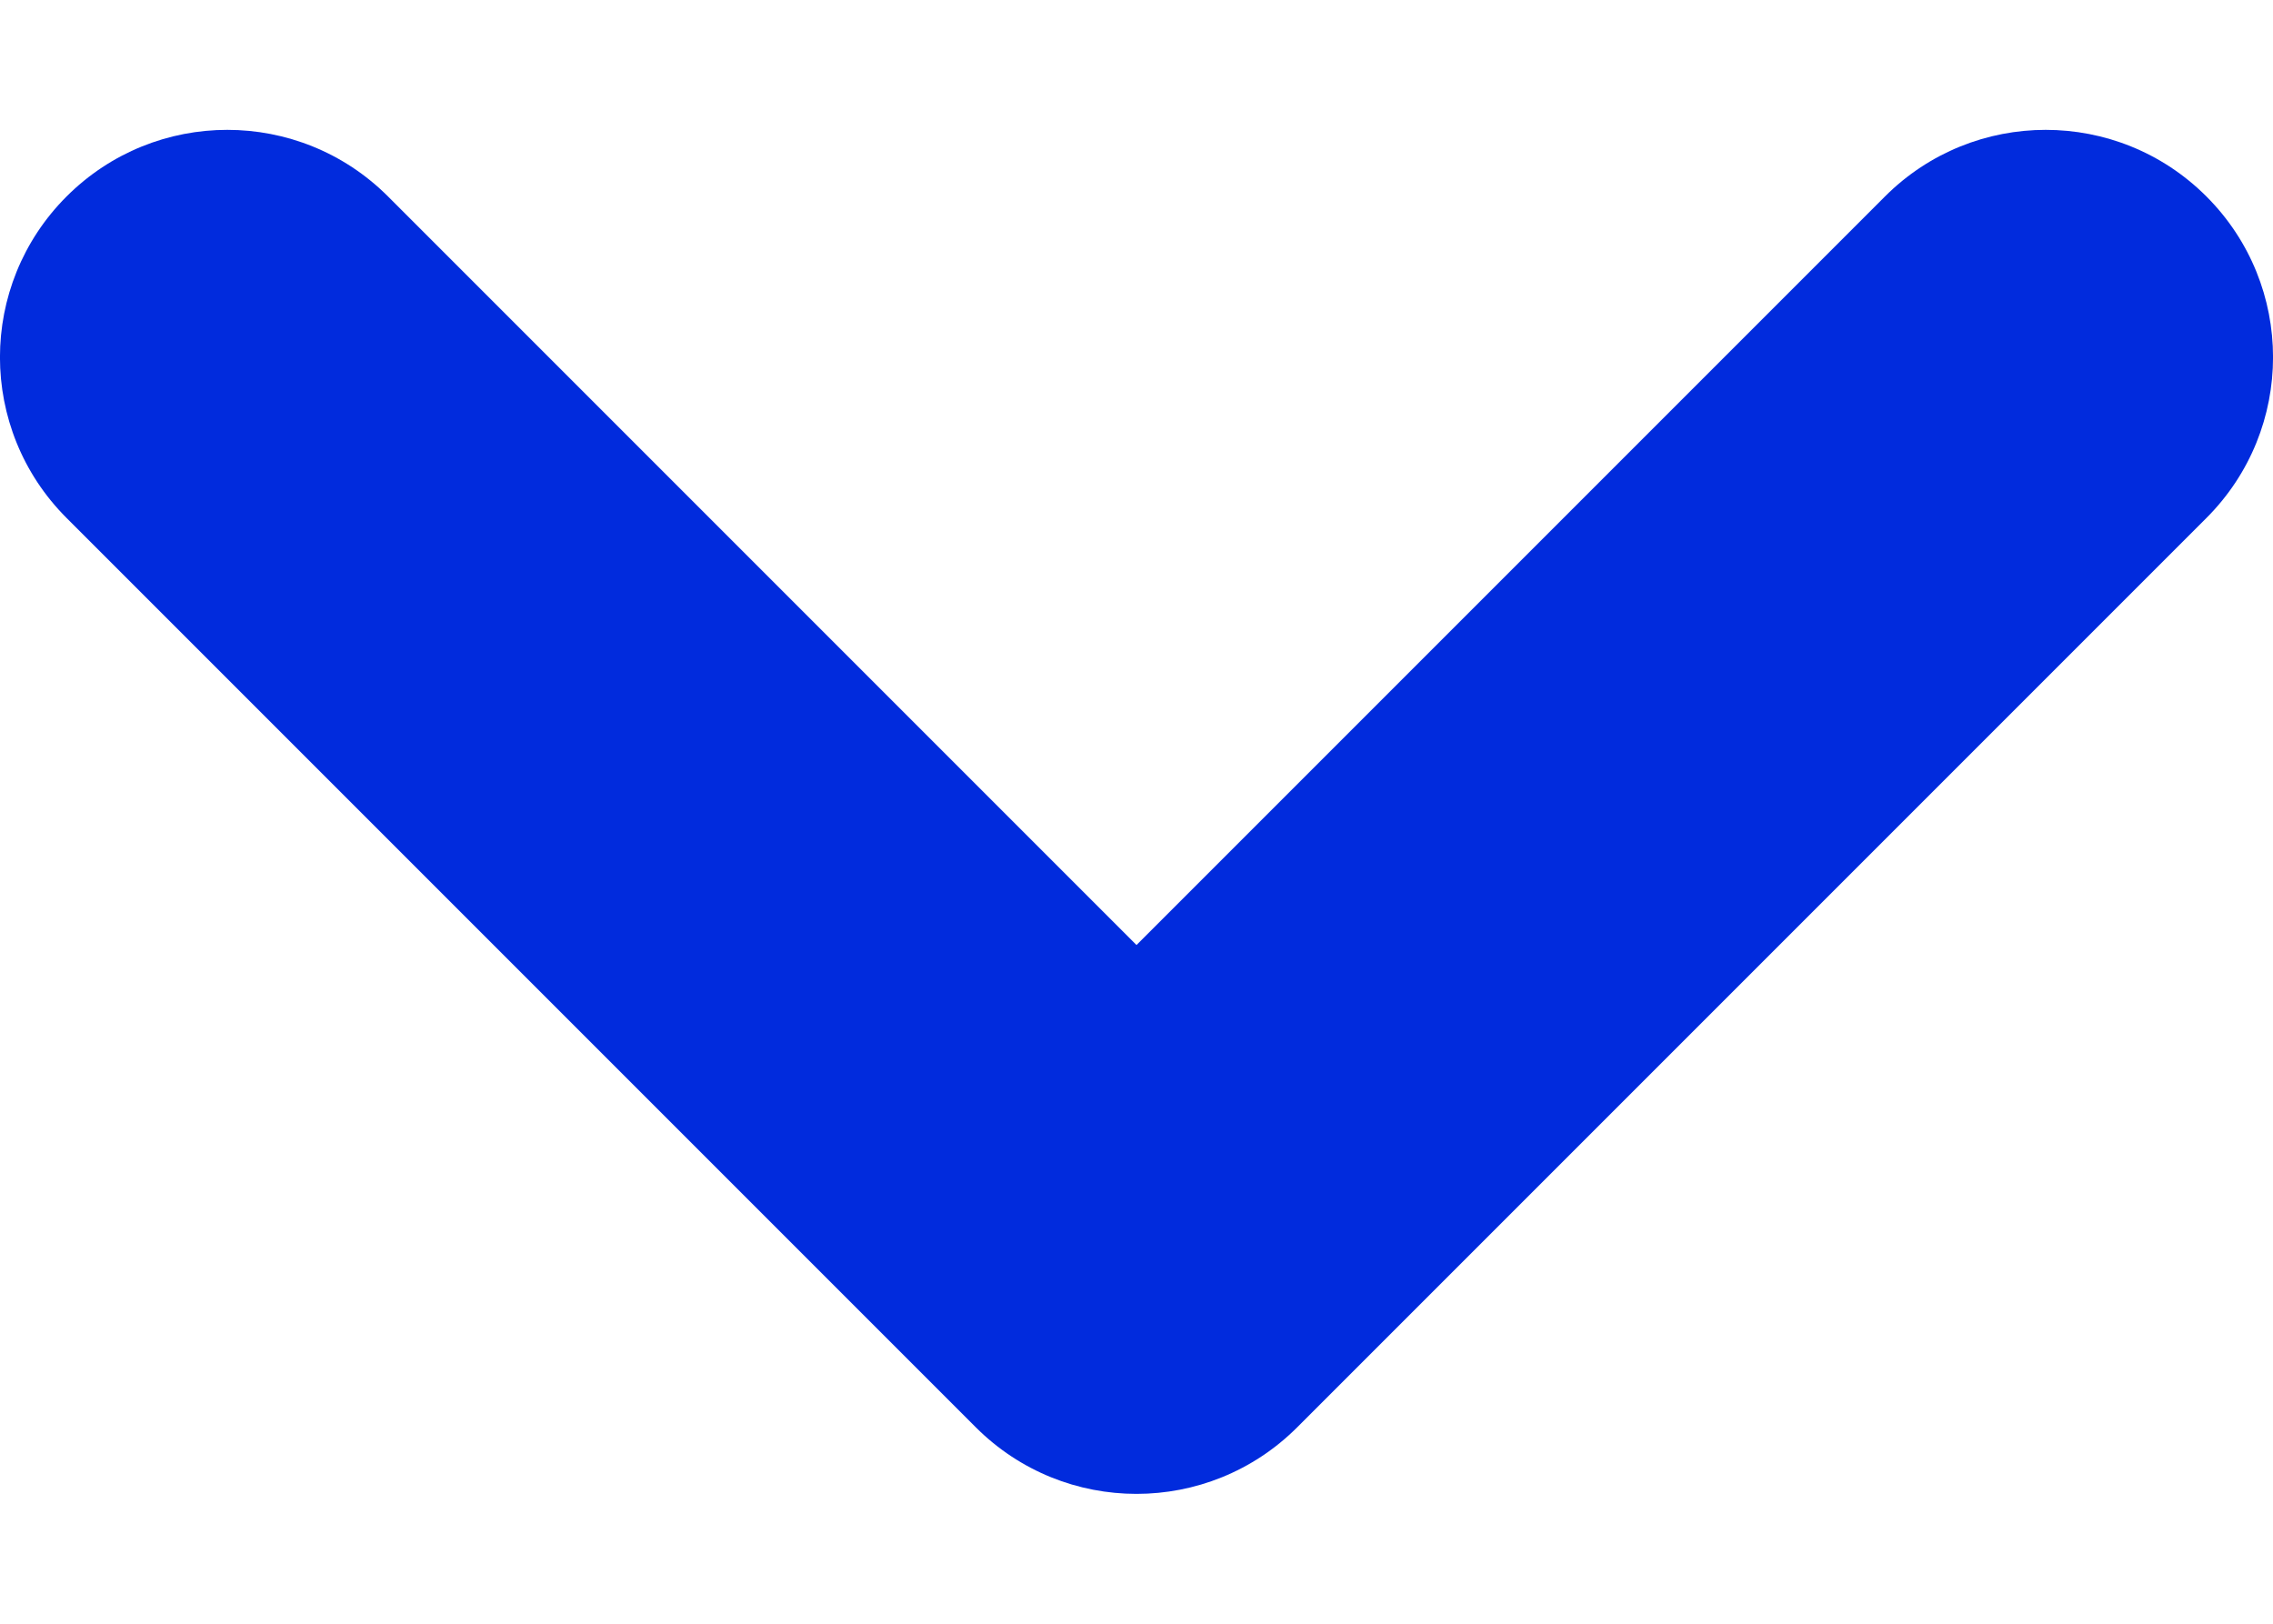
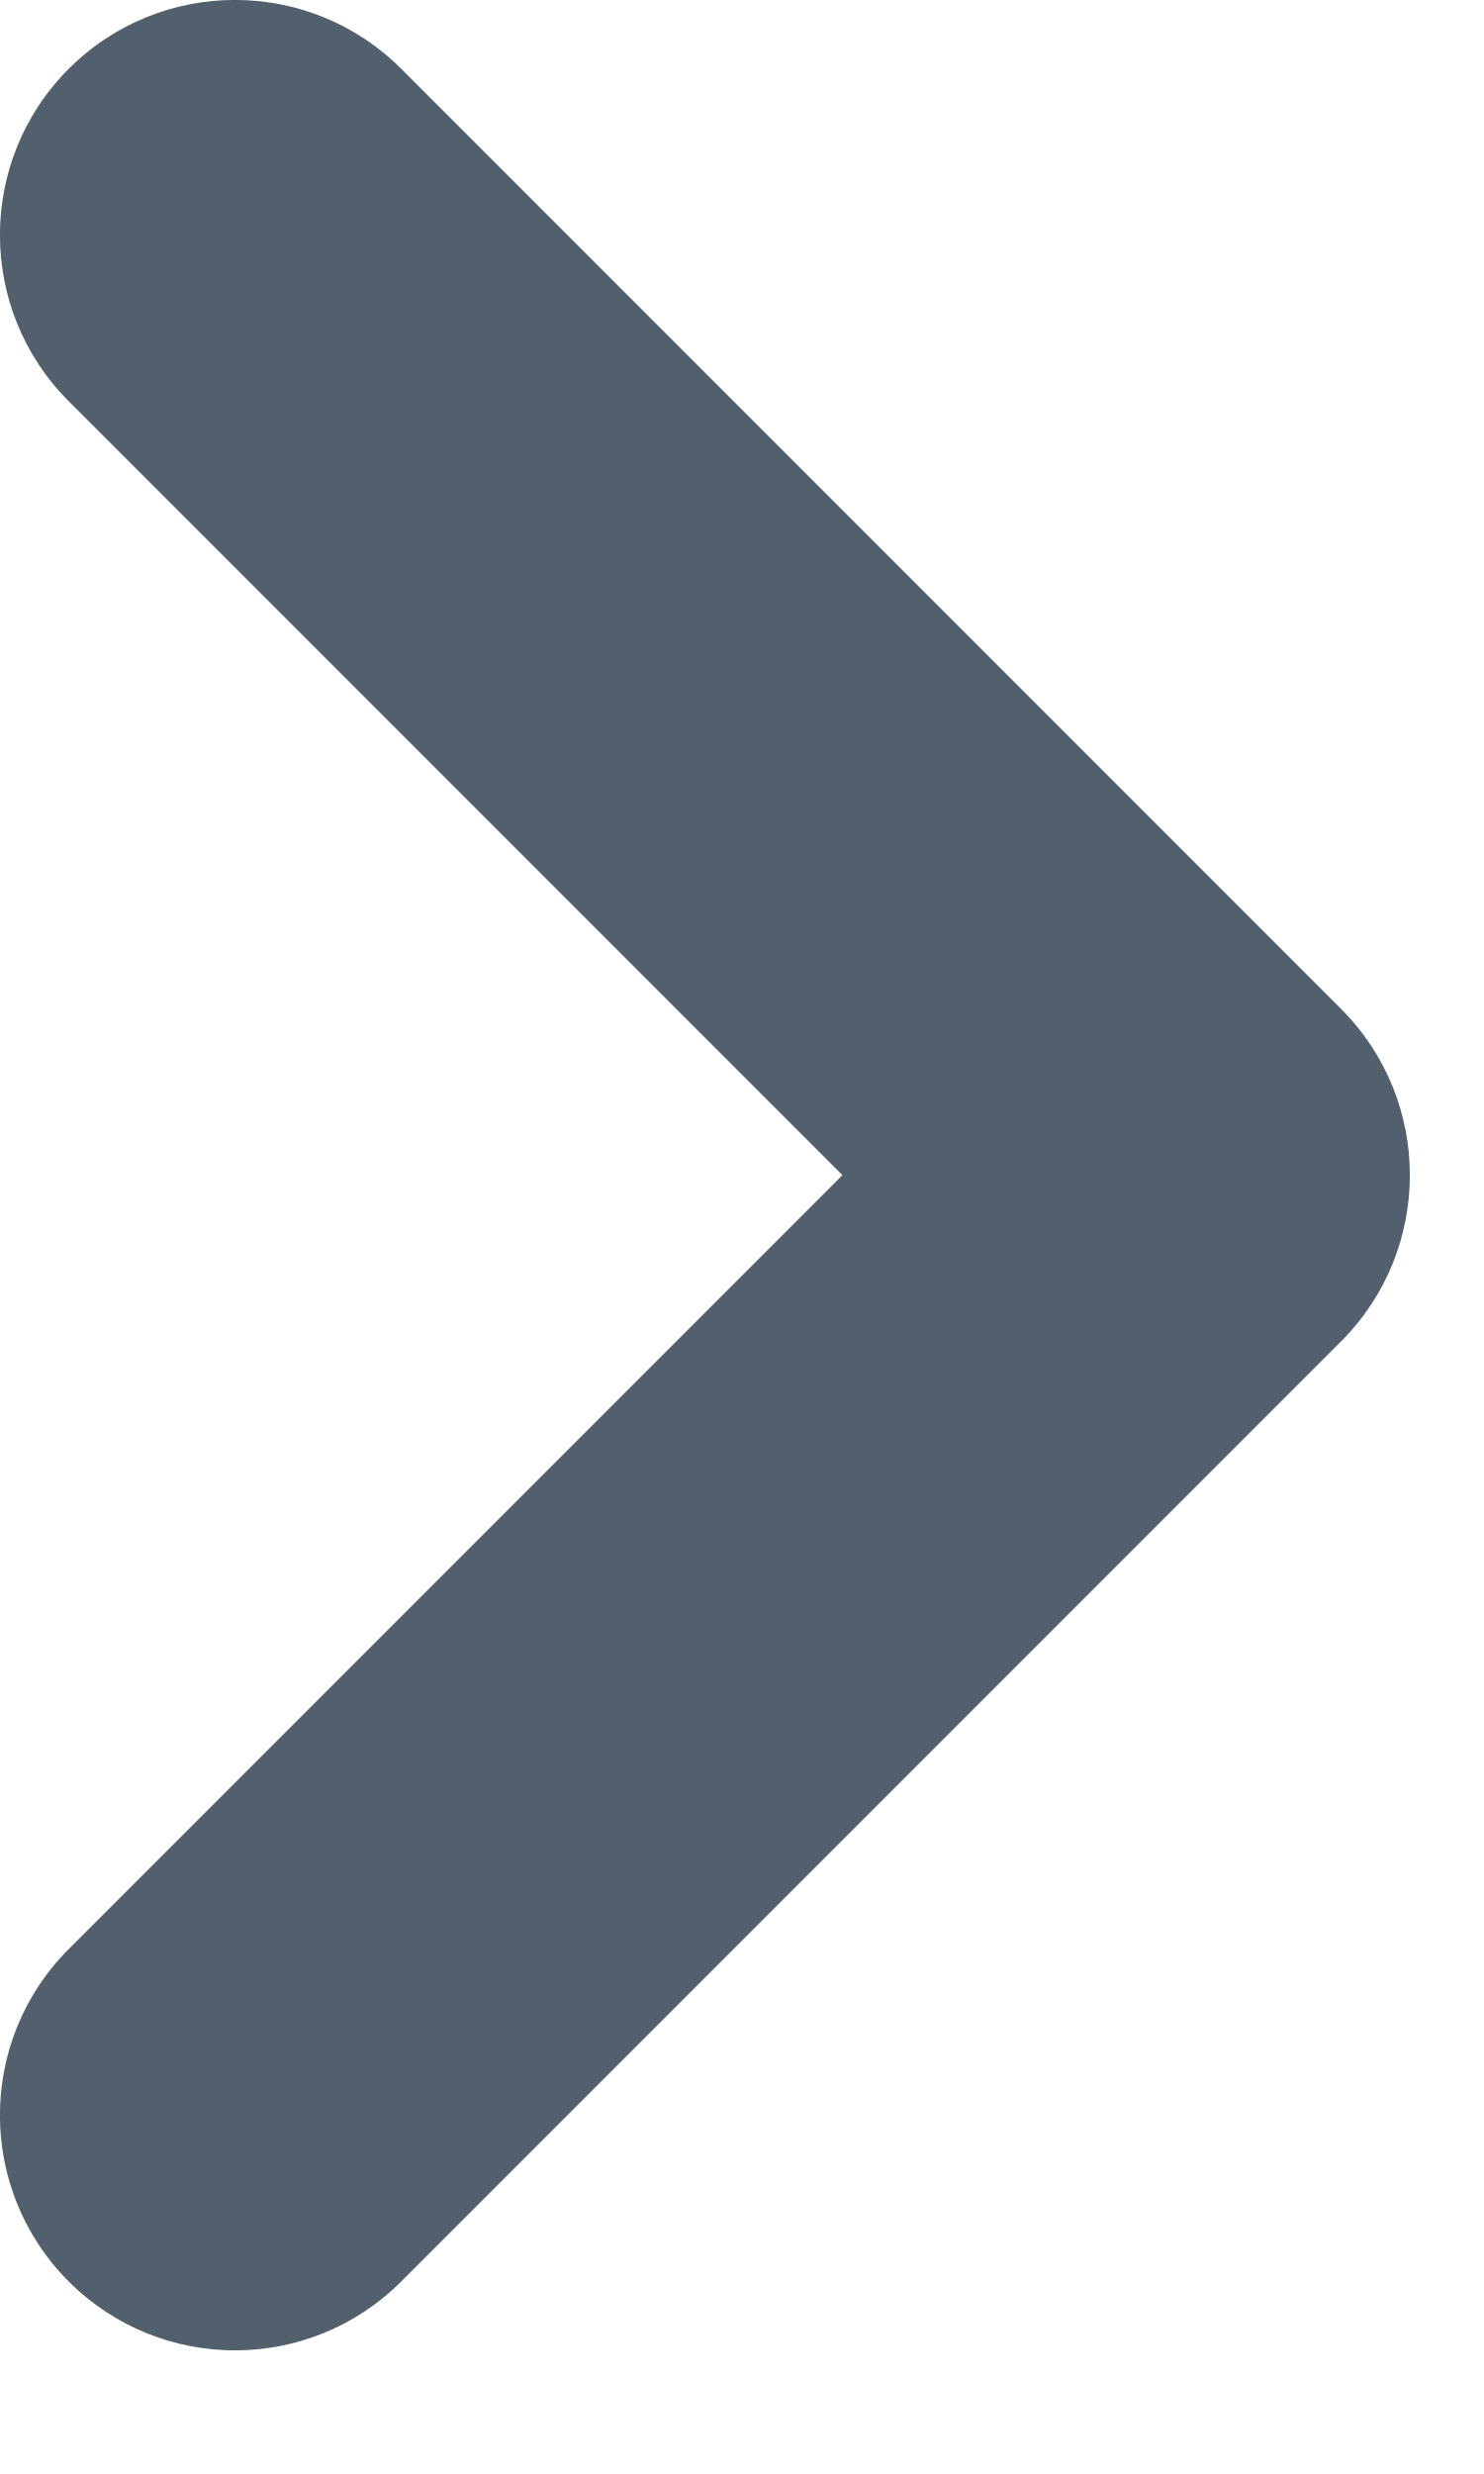
- <svg xmlns="http://www.w3.org/2000/svg" width="14" height="10" viewBox="0 0 14 10" fill="none">
-   <path fill-rule="evenodd" clip-rule="evenodd" d="M0.41 1.21C0.957 0.663 1.843 0.663 2.39 1.21L7 5.82L11.61 1.21C12.157 0.663 13.043 0.663 13.59 1.21C14.137 1.757 14.137 2.643 13.59 3.19L7.99 8.79C7.443 9.337 6.557 9.337 6.01 8.79L0.41 3.19C-0.137 2.643 -0.137 1.757 0.41 1.21Z" fill="#012BDD" />
+ <svg xmlns="http://www.w3.org/2000/svg" width="6" height="10" viewBox="0 0 6 10" fill="none">
+   <path fill-rule="evenodd" clip-rule="evenodd" d="M0.278 9.222C-0.093 8.851 -0.093 8.249 0.278 7.878L3.406 4.75L0.278 1.622C-0.093 1.251 -0.093 0.649 0.278 0.278C0.649 -0.093 1.251 -0.093 1.622 0.278L5.422 4.078C5.793 4.449 5.793 5.051 5.422 5.422L1.622 9.222C1.251 9.593 0.649 9.593 0.278 9.222Z" fill="#52606D" />
</svg>
